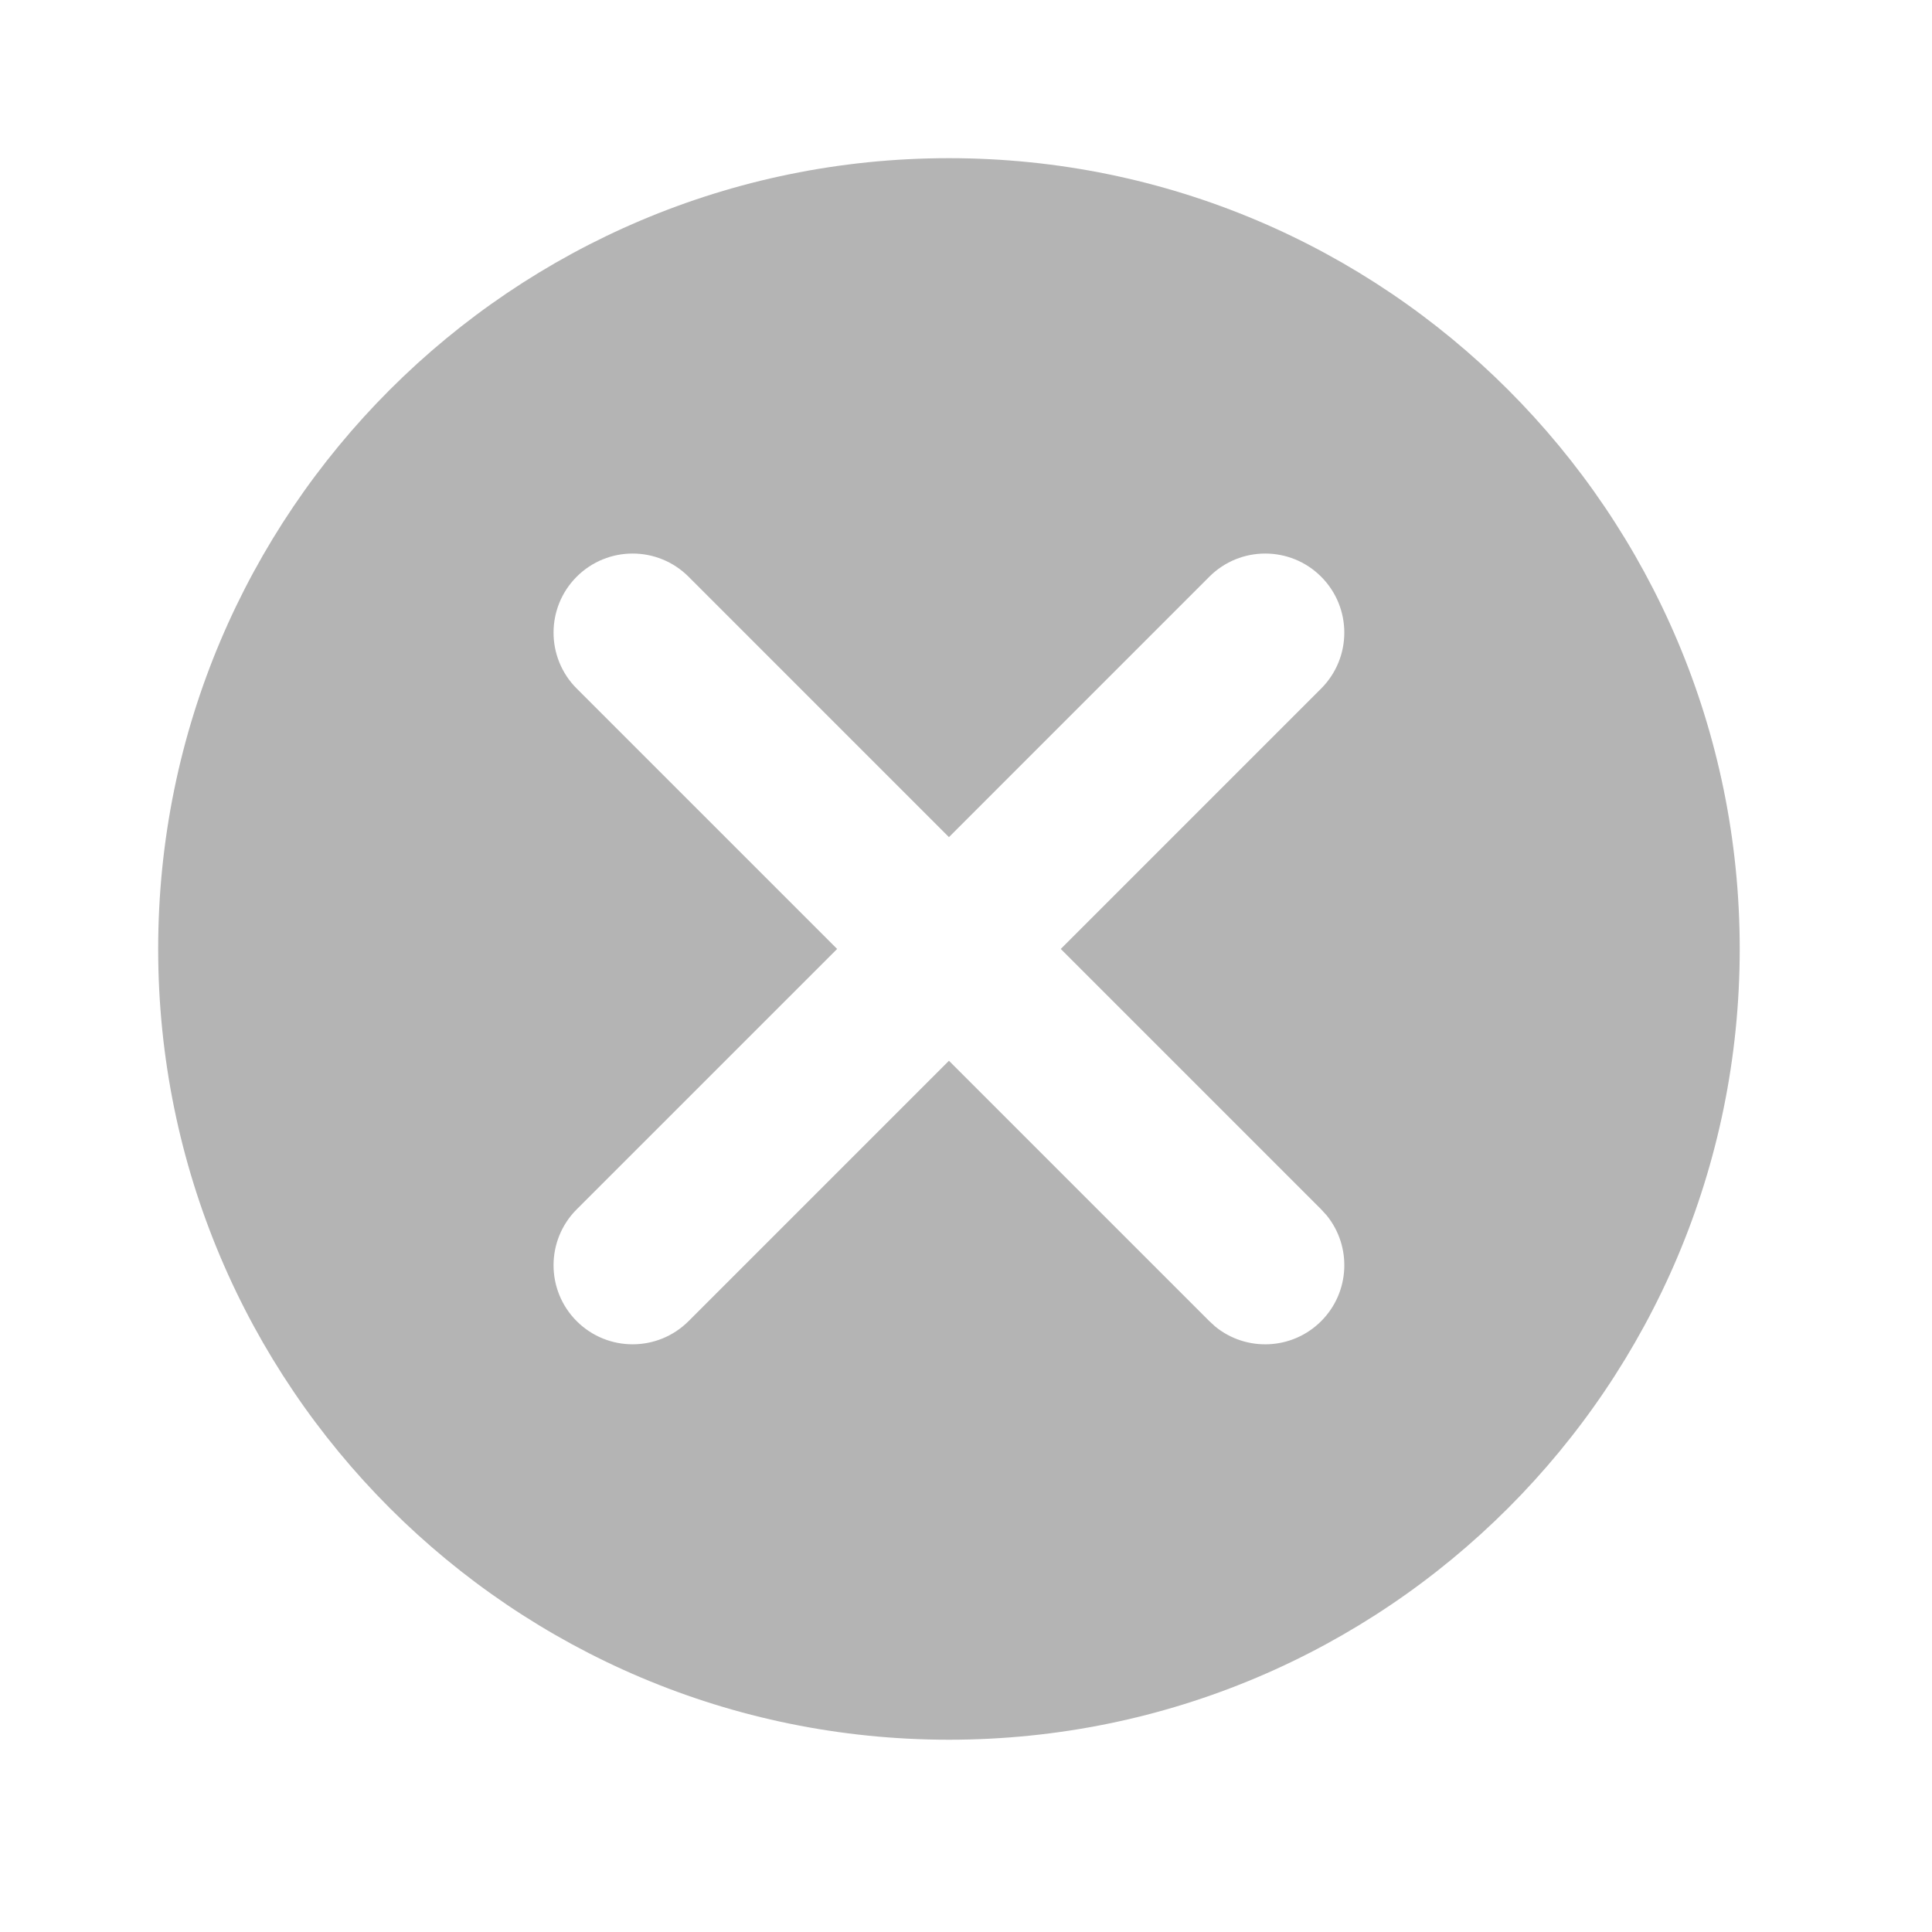
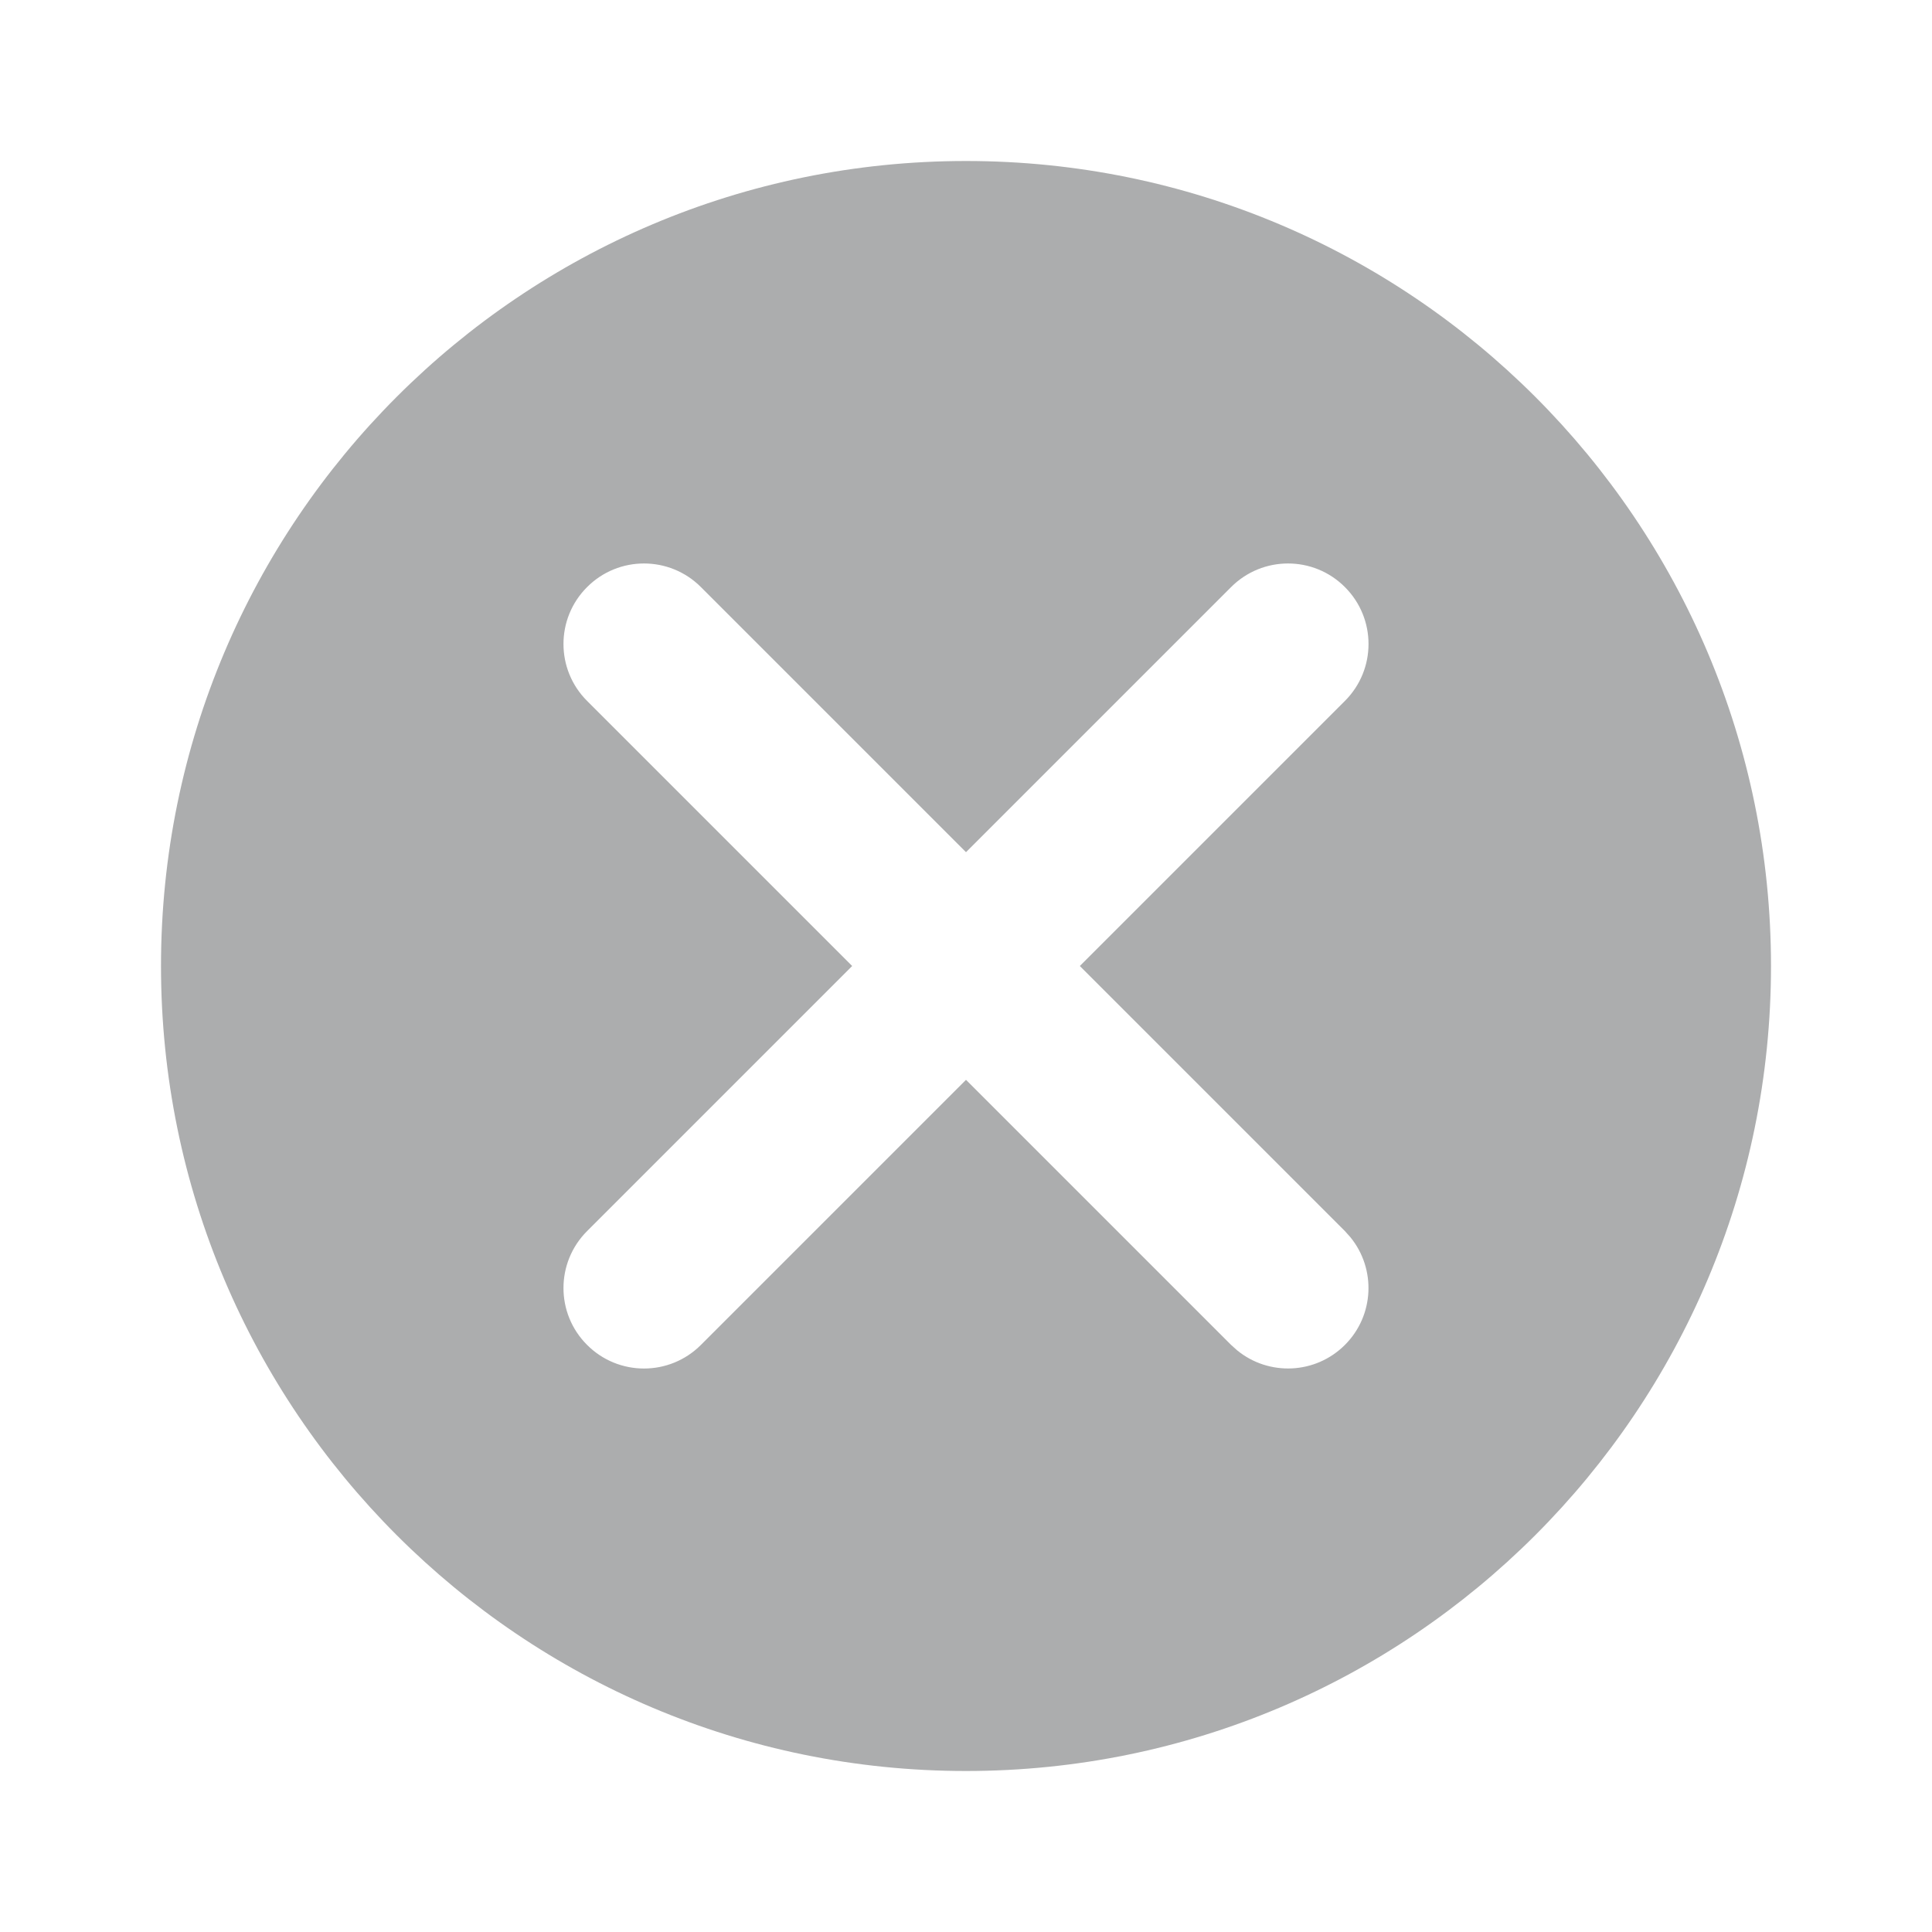
- <svg xmlns="http://www.w3.org/2000/svg" width="46" height="46" viewBox="0 0 46 46" fill="currentColor">
-   <path d="M22.594 3.766C32.992 3.766 41.422 12.195 41.422 22.594C41.422 32.992 32.992 41.422 22.594 41.422C12.195 41.422 3.766 32.992 3.766 22.594C3.766 12.195 12.195 3.766 22.594 3.766ZM31.456 13.731C30.721 12.996 29.529 12.996 28.794 13.731L22.594 19.932L16.394 13.731C15.658 12.996 14.467 12.996 13.731 13.731C12.996 14.467 12.996 15.658 13.731 16.394L19.932 22.594L13.731 28.794C12.996 29.529 12.996 30.721 13.731 31.456C14.467 32.191 15.658 32.191 16.394 31.456L22.594 25.256L28.794 31.456L28.936 31.586C29.676 32.189 30.767 32.145 31.456 31.456C32.145 30.767 32.189 29.676 31.586 28.936L31.456 28.794L25.256 22.594L31.456 16.394C32.191 15.658 32.191 14.467 31.456 13.731Z" fill="#B4B4B4" />
+ <svg xmlns="http://www.w3.org/2000/svg" width="24" height="24" viewBox="0 0 24 24" fill="none">
+   <path d="M12 2C17.523 2 22 6.477 22 12C22 17.523 17.523 22 12 22C6.477 22 2 17.523 2 12C2 6.477 6.477 2 12 2ZM16.707 7.293C16.317 6.902 15.684 6.902 15.293 7.293L12 10.586L8.707 7.293C8.317 6.902 7.683 6.902 7.293 7.293C6.902 7.683 6.902 8.317 7.293 8.707L10.586 12L7.293 15.293C6.902 15.684 6.902 16.317 7.293 16.707C7.683 17.098 8.317 17.098 8.707 16.707L12 13.414L15.293 16.707L15.369 16.775C15.762 17.096 16.341 17.073 16.707 16.707C17.073 16.341 17.096 15.762 16.775 15.369L16.707 15.293L13.414 12L16.707 8.707C17.098 8.317 17.098 7.683 16.707 7.293Z" fill="#ACADAE" />
</svg>
